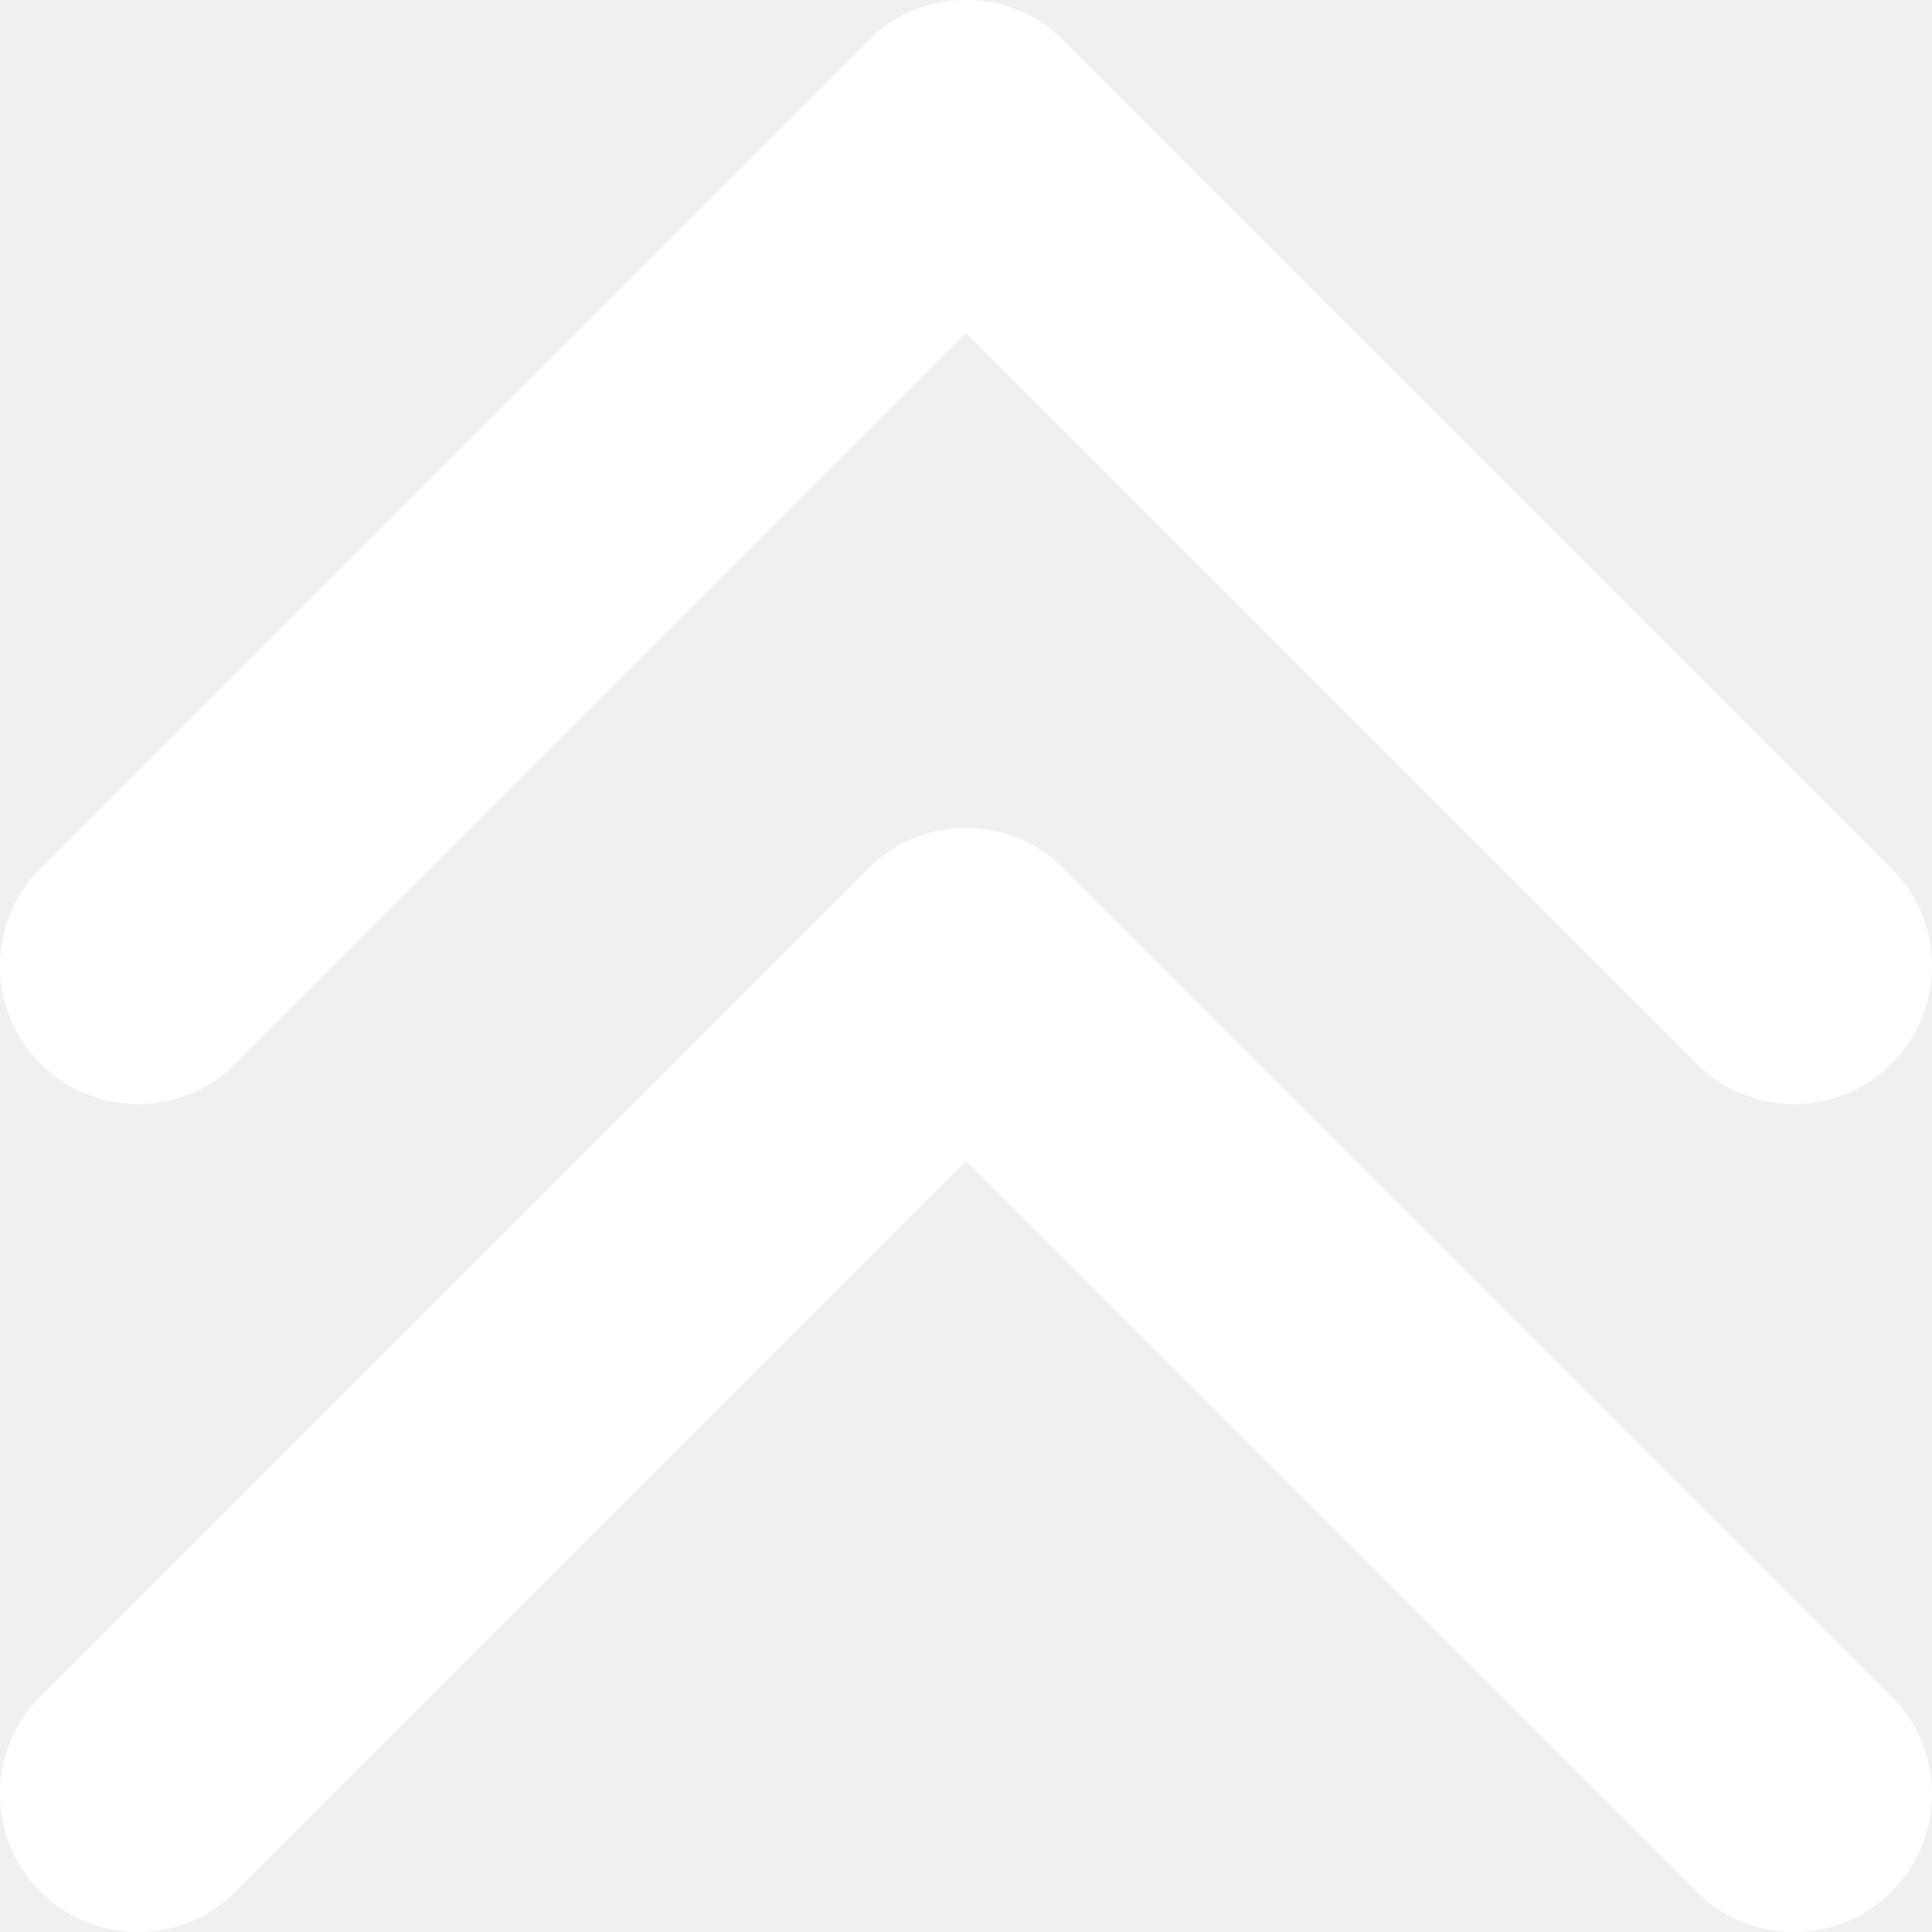
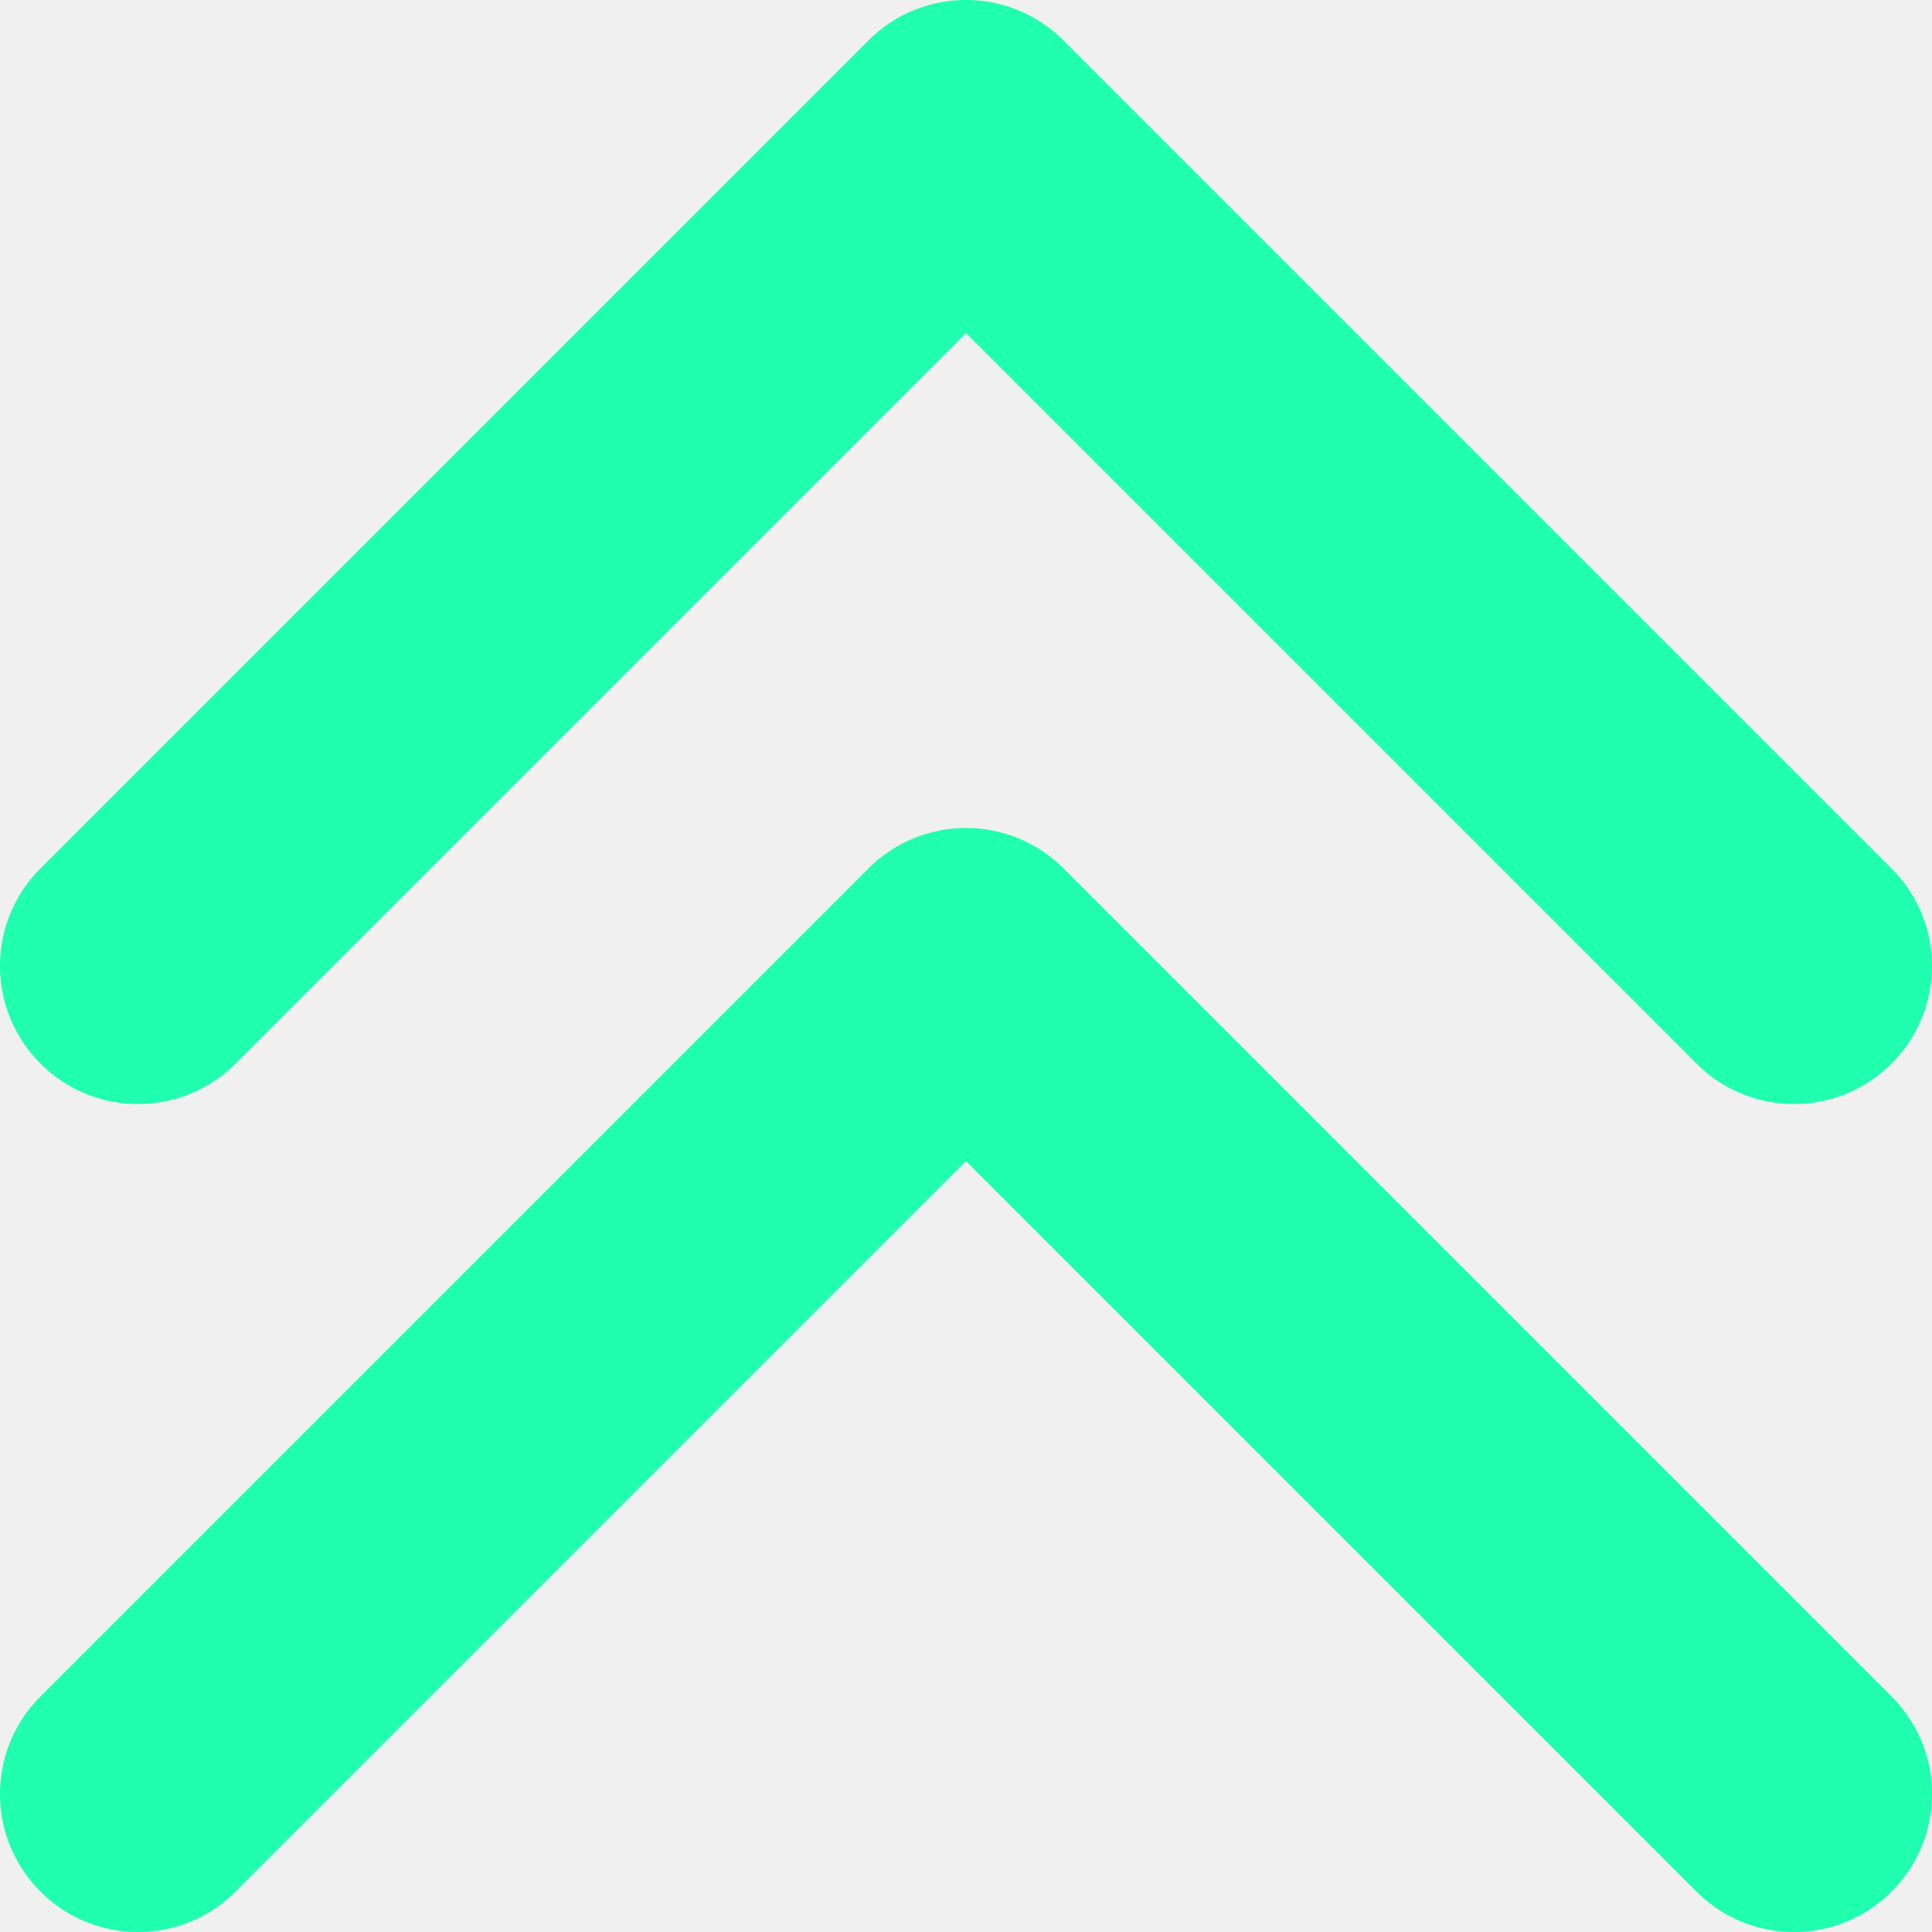
<svg xmlns="http://www.w3.org/2000/svg" width="14" height="14" viewBox="0 0 14 14" fill="none">
-   <path d="M6.293 0.293C6.683 -0.098 7.317 -0.098 7.707 0.293L13.707 6.293C14.098 6.683 14.098 7.317 13.707 7.707C13.317 8.098 12.683 8.098 12.293 7.707L7 2.414L1.707 7.707C1.317 8.098 0.683 8.098 0.293 7.707C-0.098 7.317 -0.098 6.683 0.293 6.293L6.293 0.293ZM7 8.414L1.707 13.707C1.317 14.098 0.683 14.098 0.293 13.707C-0.098 13.317 -0.098 12.683 0.293 12.293L6.293 6.293C6.683 5.902 7.317 5.902 7.707 6.293L13.707 12.293C14.098 12.683 14.098 13.317 13.707 13.707C13.317 14.098 12.683 14.098 12.293 13.707L7 8.414Z" fill="white" />
+   <path d="M6.293 0.293C6.683 -0.098 7.317 -0.098 7.707 0.293L13.707 6.293C14.098 6.683 14.098 7.317 13.707 7.707C13.317 8.098 12.683 8.098 12.293 7.707L7 2.414L1.707 7.707C1.317 8.098 0.683 8.098 0.293 7.707C-0.098 7.317 -0.098 6.683 0.293 6.293L6.293 0.293ZM7 8.414L1.707 13.707C1.317 14.098 0.683 14.098 0.293 13.707C-0.098 13.317 -0.098 12.683 0.293 12.293L6.293 6.293C6.683 5.902 7.317 5.902 7.707 6.293L13.707 12.293C14.098 12.683 14.098 13.317 13.707 13.707C13.317 14.098 12.683 14.098 12.293 13.707L7 8.414Z" fill="#20FFAF" />
</svg>
